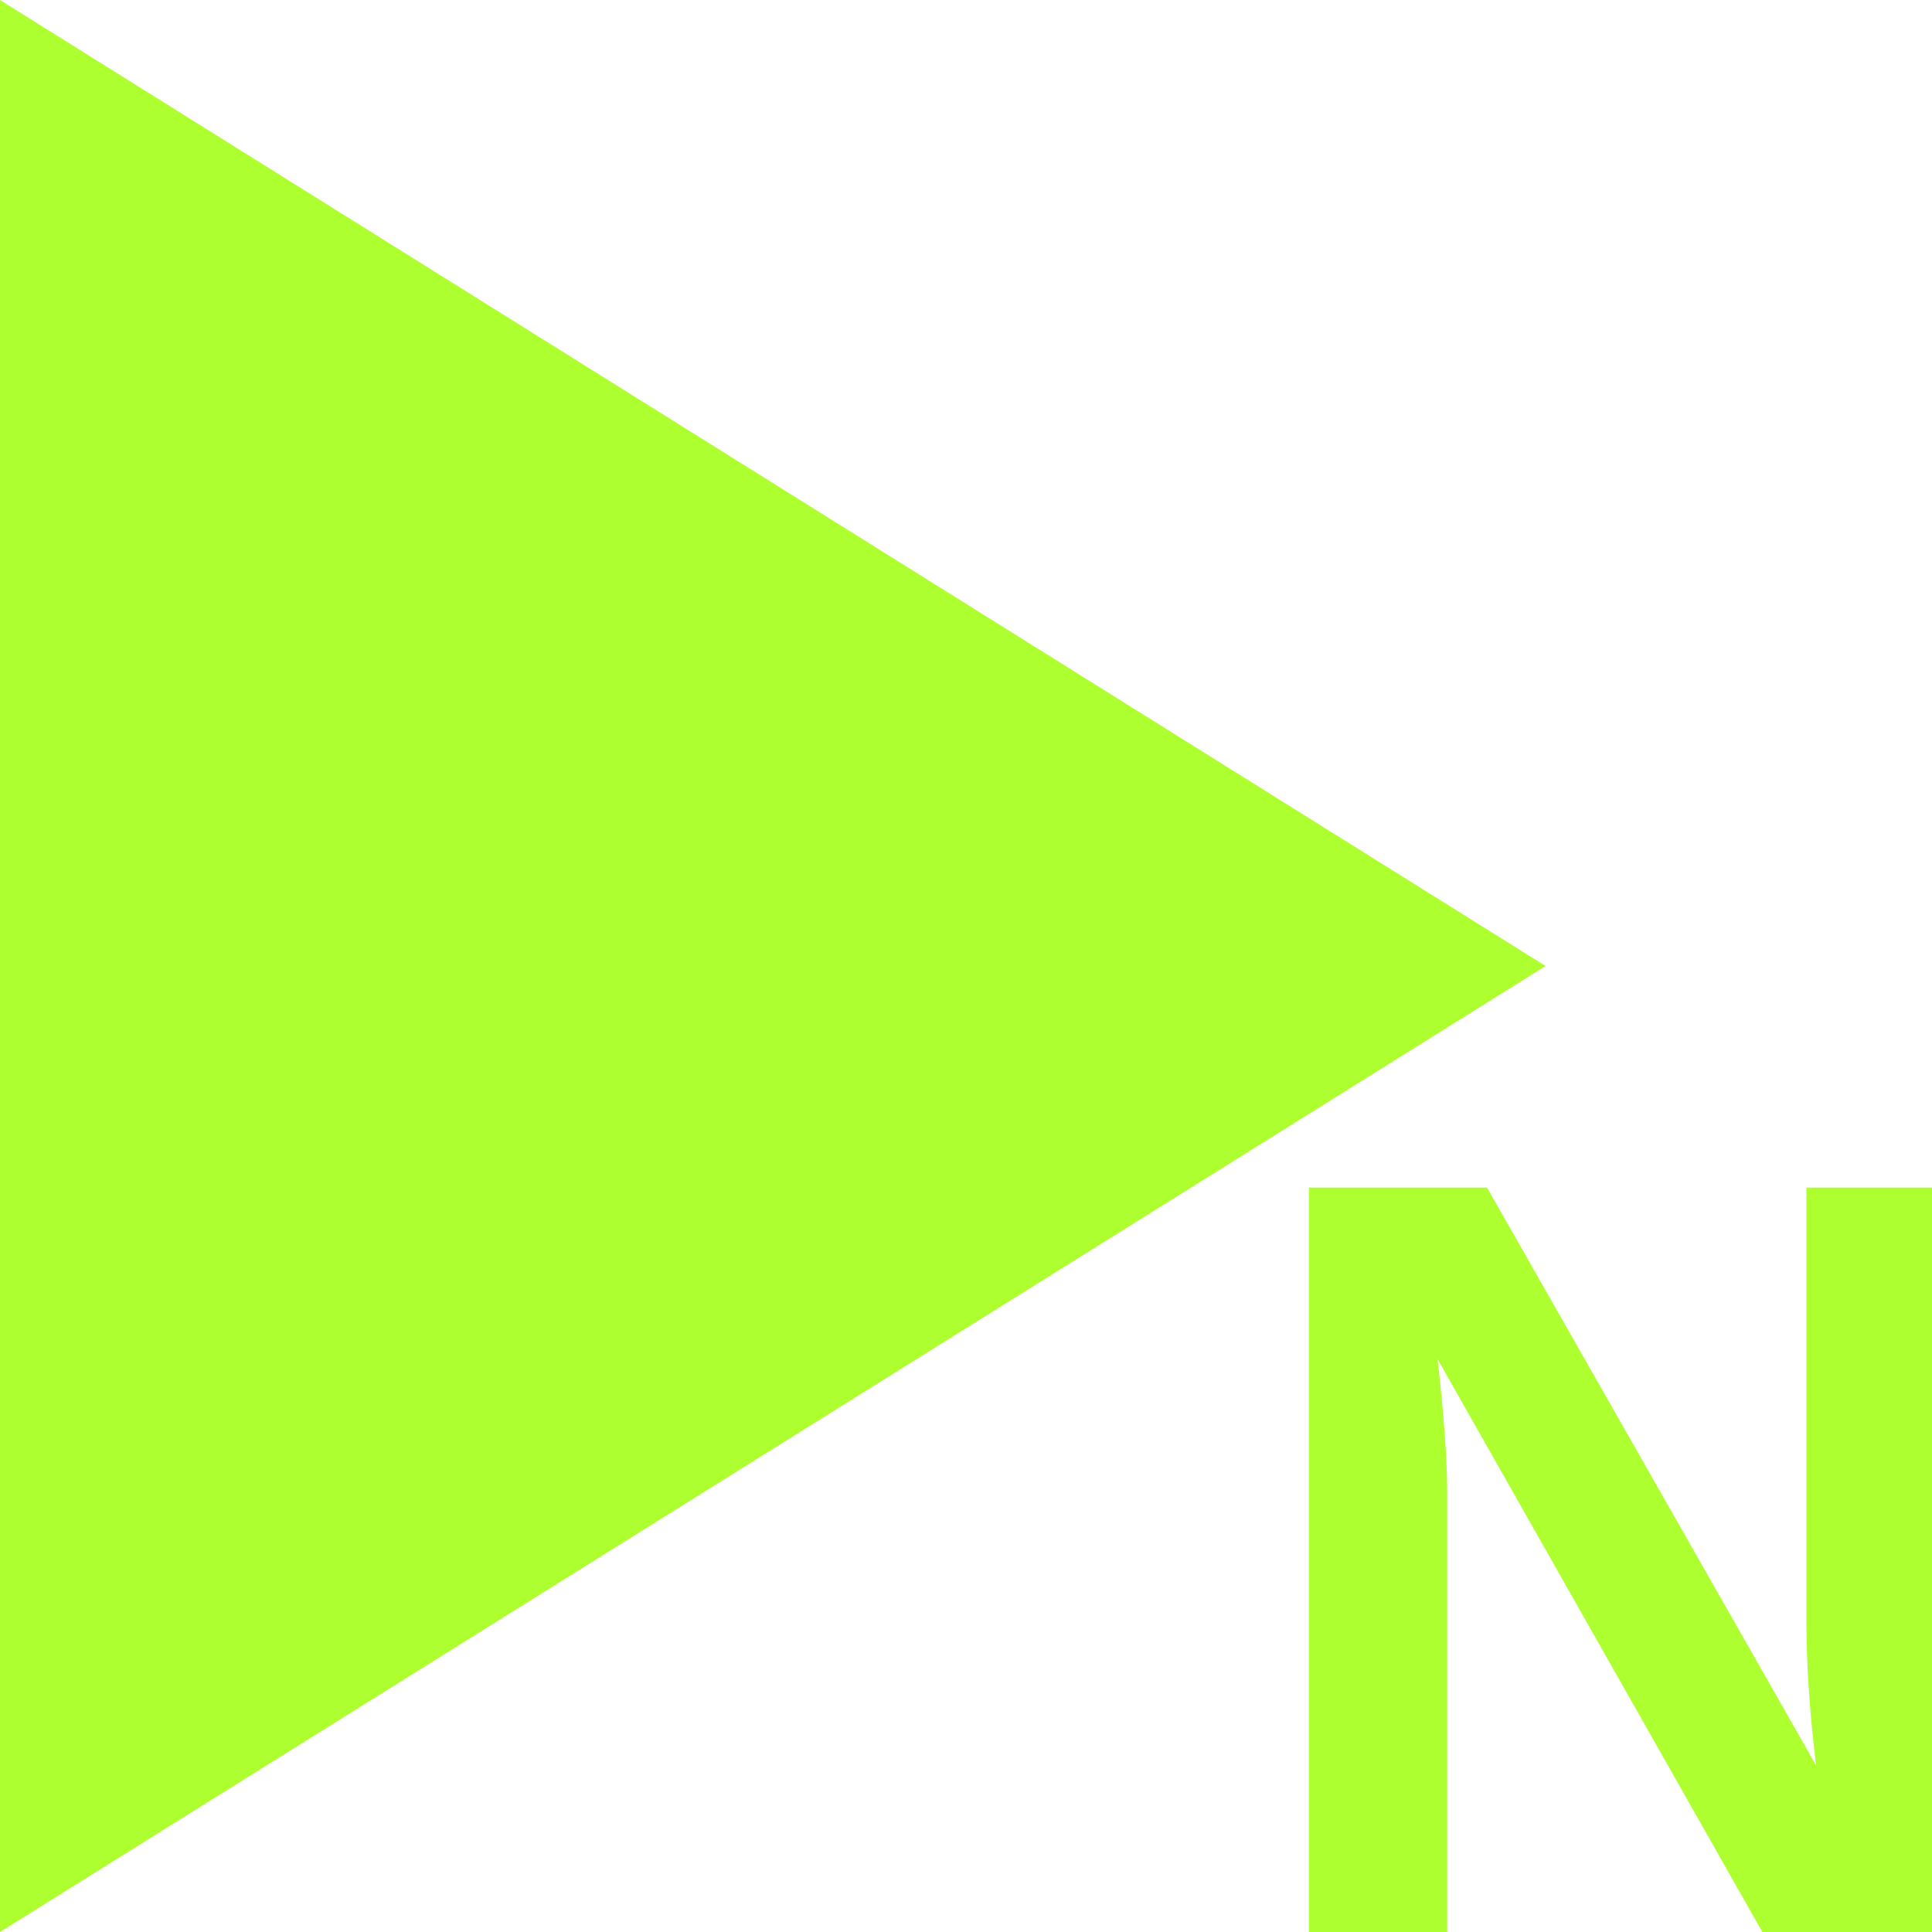
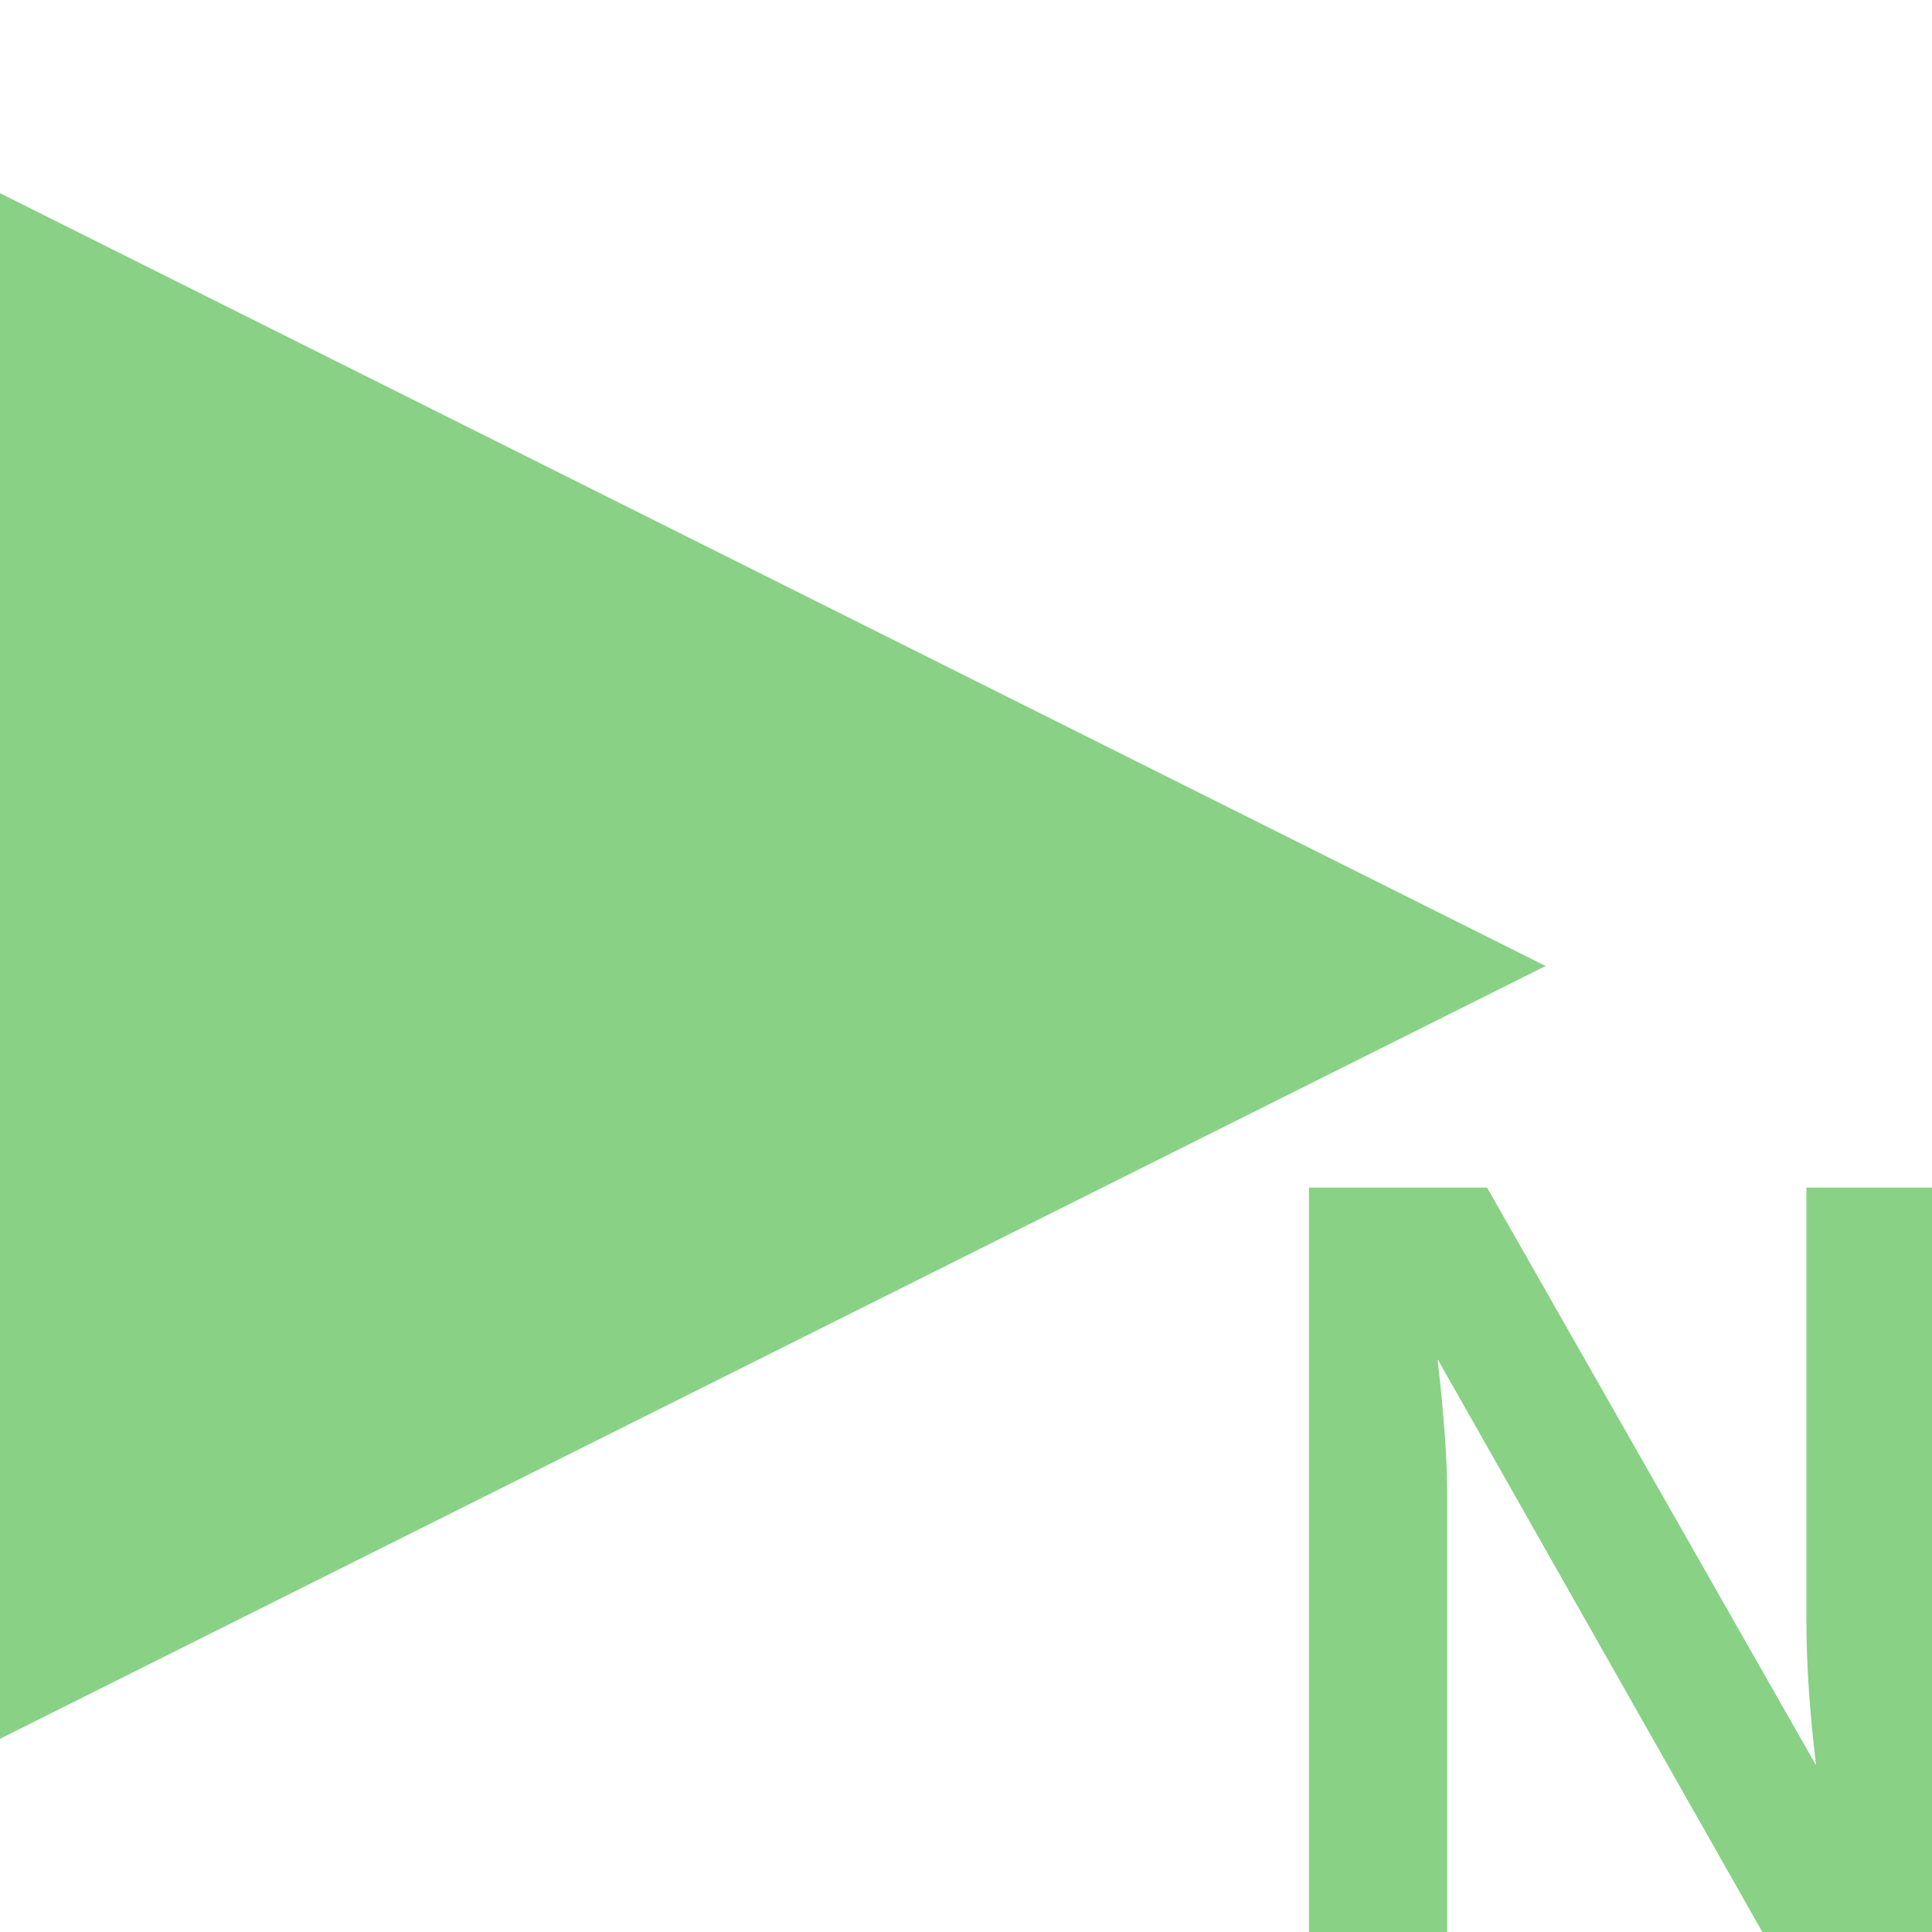
<svg xmlns="http://www.w3.org/2000/svg" width="50" height="50" viewBox="0 0 50 50">
-   <polygon points="0,0 40,25 0,50" fill="greenyellow" />
-   <text x="32" y="50" font-size="28" font-family="Arial" font-weight="bold" fill="greenyellow">N</text>
+   <polygon points="0,5 40,25 0,45" fill="#88d185" />
+   <text x="32" y="50" font-size="28" font-family="Arial" font-weight="bold" fill="#88d185">N</text>
</svg>
